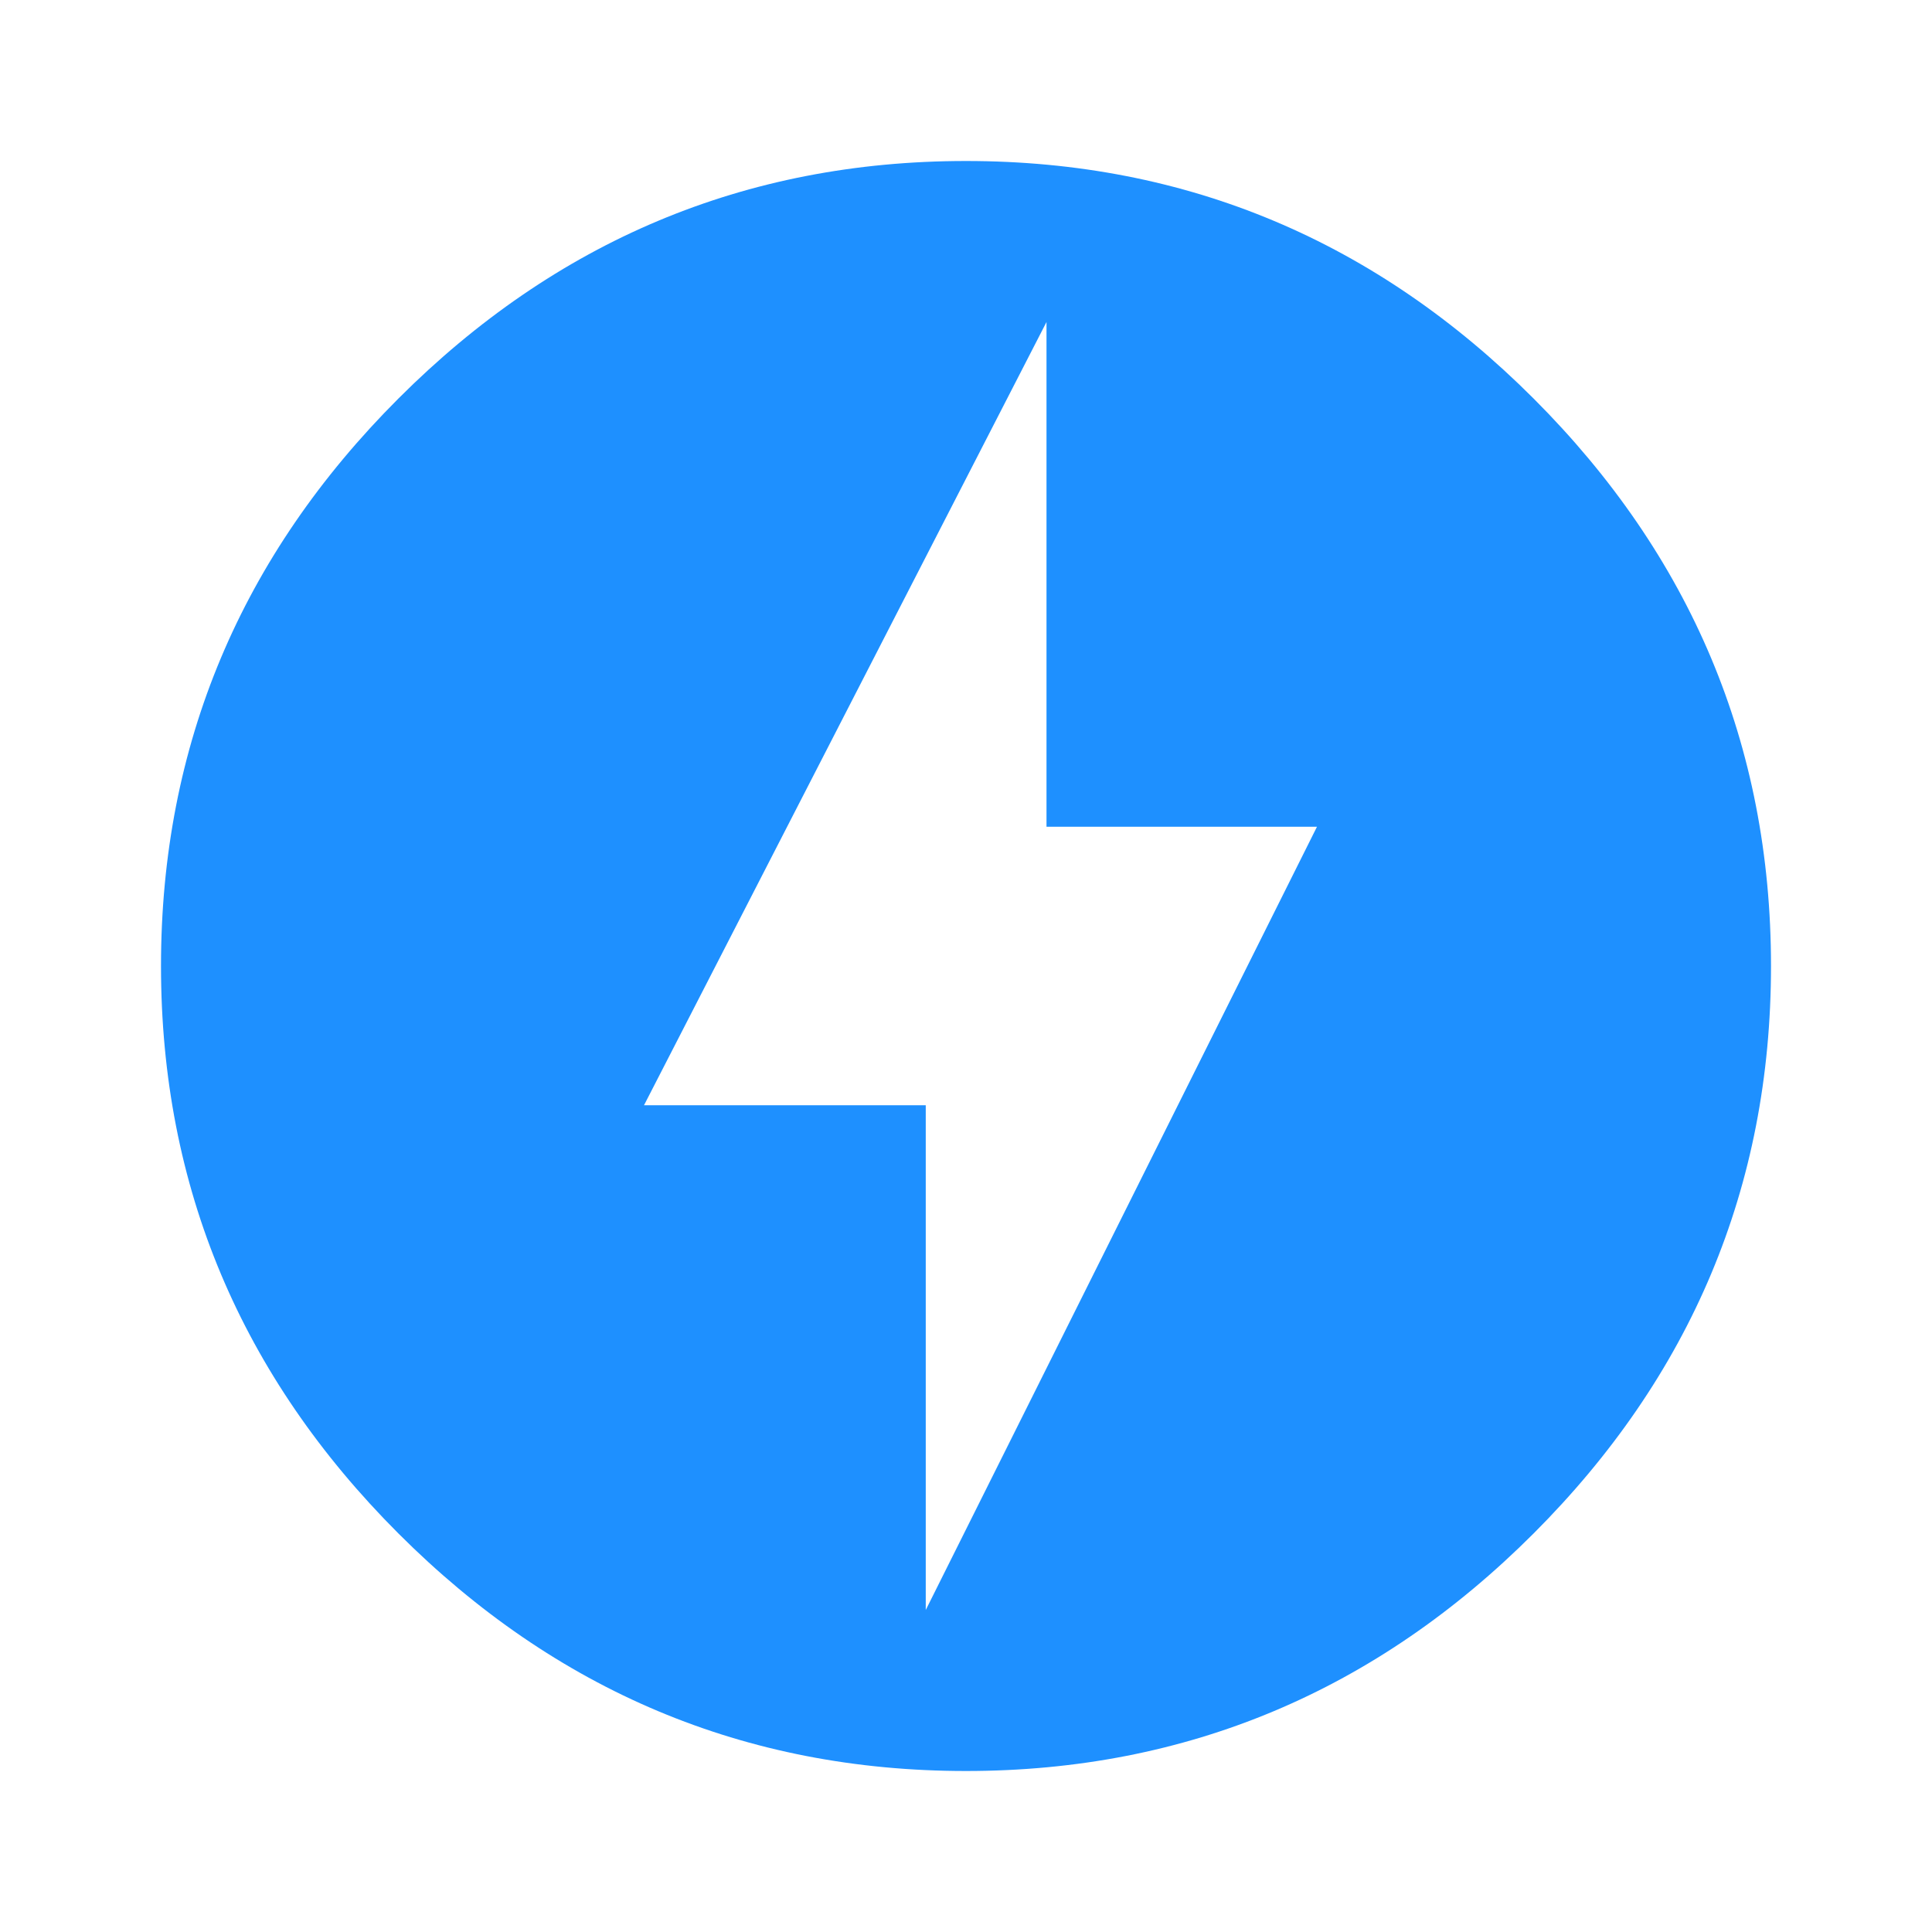
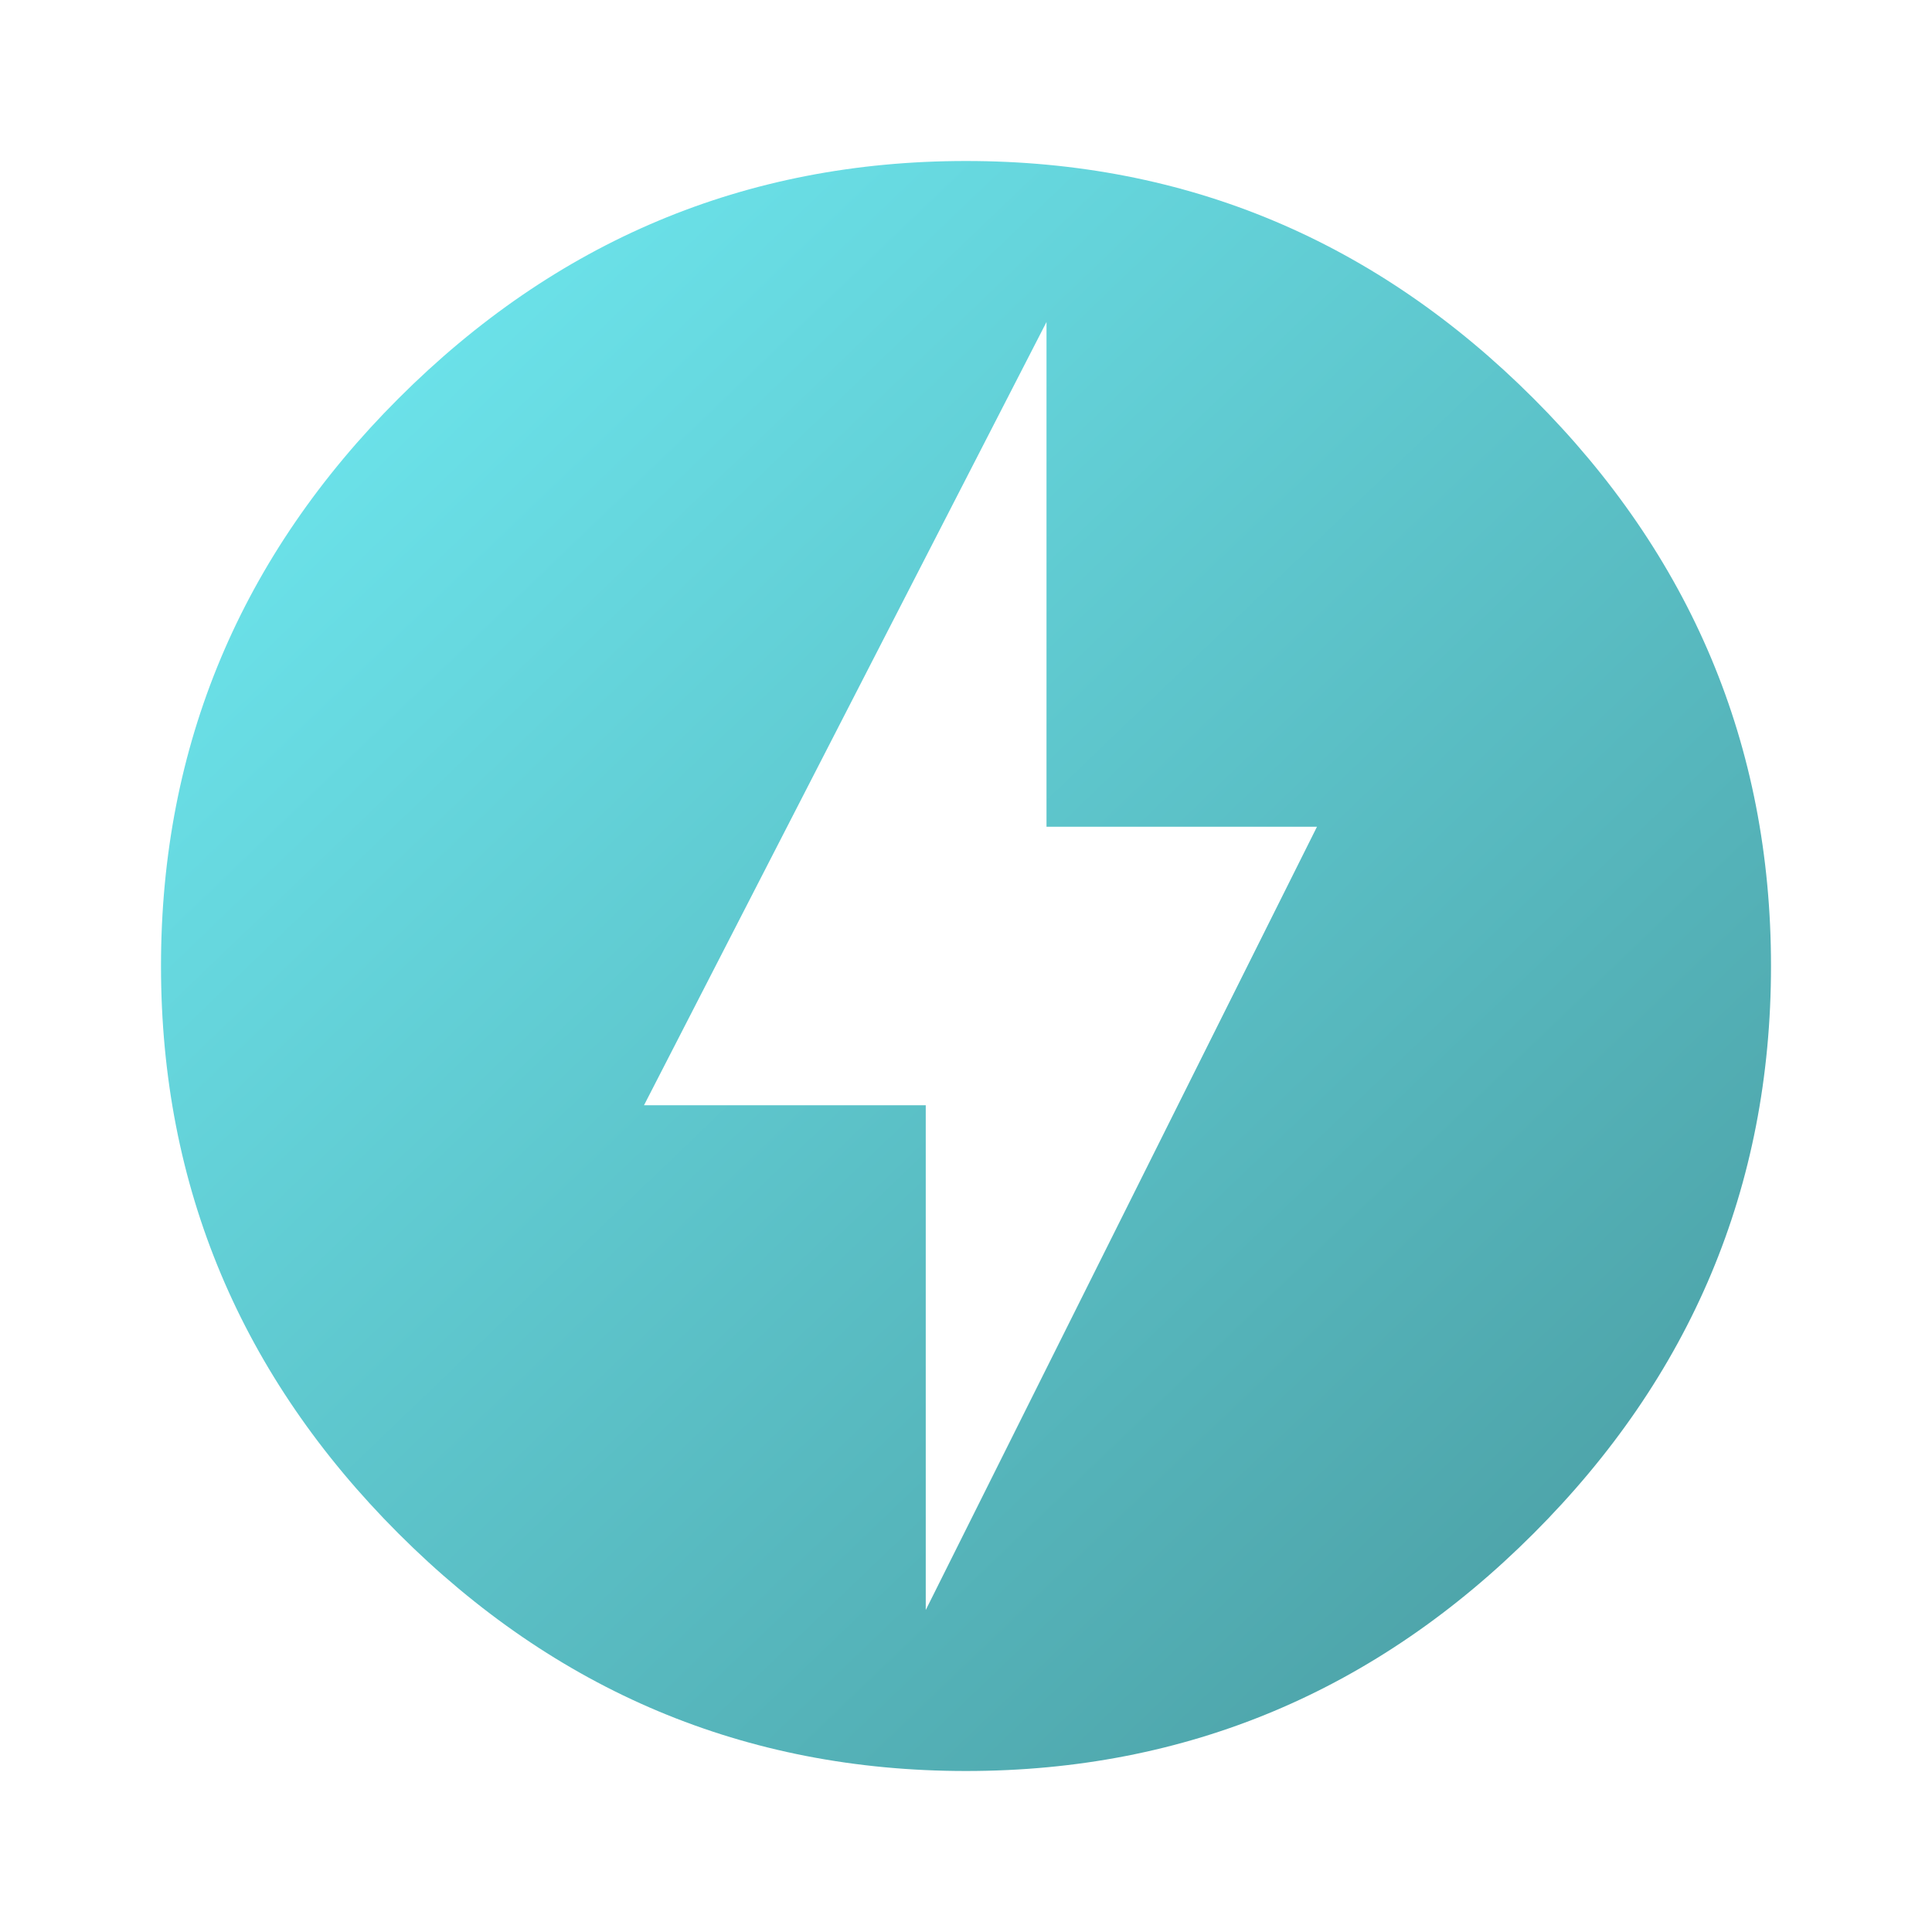
<svg xmlns="http://www.w3.org/2000/svg" width="36" height="36" viewBox="0 0 36 36" fill="none">
-   <path d="M17.25 30L24.54 15.405H19.5V6L12 20.595H17.25V30ZM18 3C22.125 3 25.65 4.5 28.575 7.425C31.5 10.35 33 13.875 33 18C33 22.125 31.5 25.65 28.575 28.575C25.65 31.5 22.125 33 18 33C13.875 33 10.35 31.5 7.425 28.575C4.5 25.65 3 22.125 3 18C3 13.875 4.5 10.35 7.425 7.425C10.35 4.5 13.875 3 18 3Z" fill="#1E90FF" />
+   <path d="M17.25 30L24.54 15.405H19.5V6L12 20.595H17.25V30ZM18 3C22.125 3 25.65 4.5 28.575 7.425C31.5 10.35 33 13.875 33 18C33 22.125 31.5 25.65 28.575 28.575C25.65 31.5 22.125 33 18 33C13.875 33 10.35 31.5 7.425 28.575C4.5 25.65 3 22.125 3 18C3 13.875 4.5 10.35 7.425 7.425C10.35 4.5 13.875 3 18 3Z" fill="url(#paint0_linear_593_26662)" />
+   <defs>
+     <linearGradient id="paint0_linear_593_26662" x1="-1.5" y1="0.5" x2="33" y2="36.5" gradientUnits="userSpaceOnUse">
+       <stop stop-color="#75F7FF" />
+       <stop offset="1" stop-color="#469499" />
+     </linearGradient>
+   </defs>
</svg>
